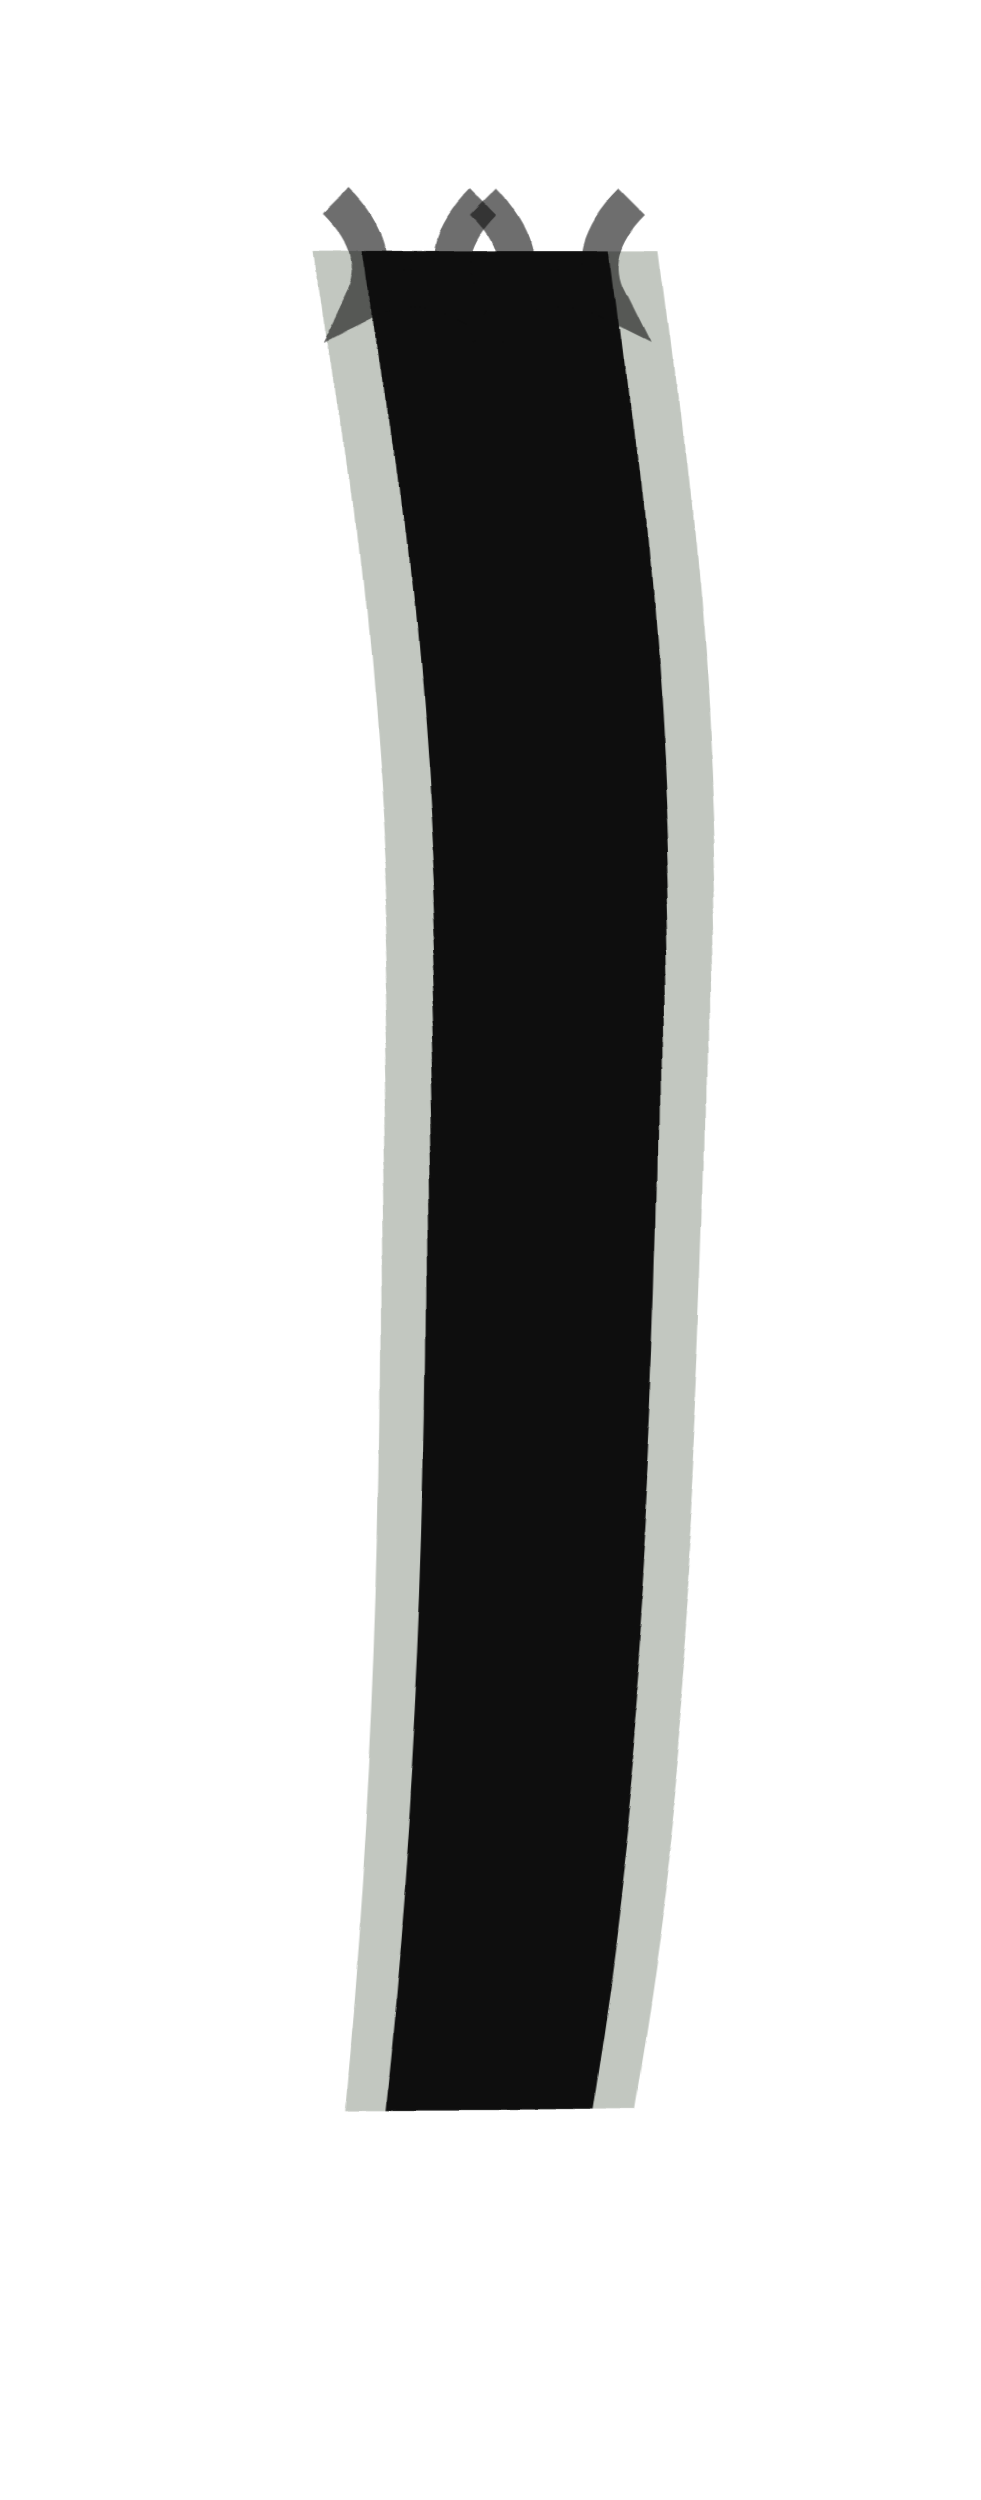
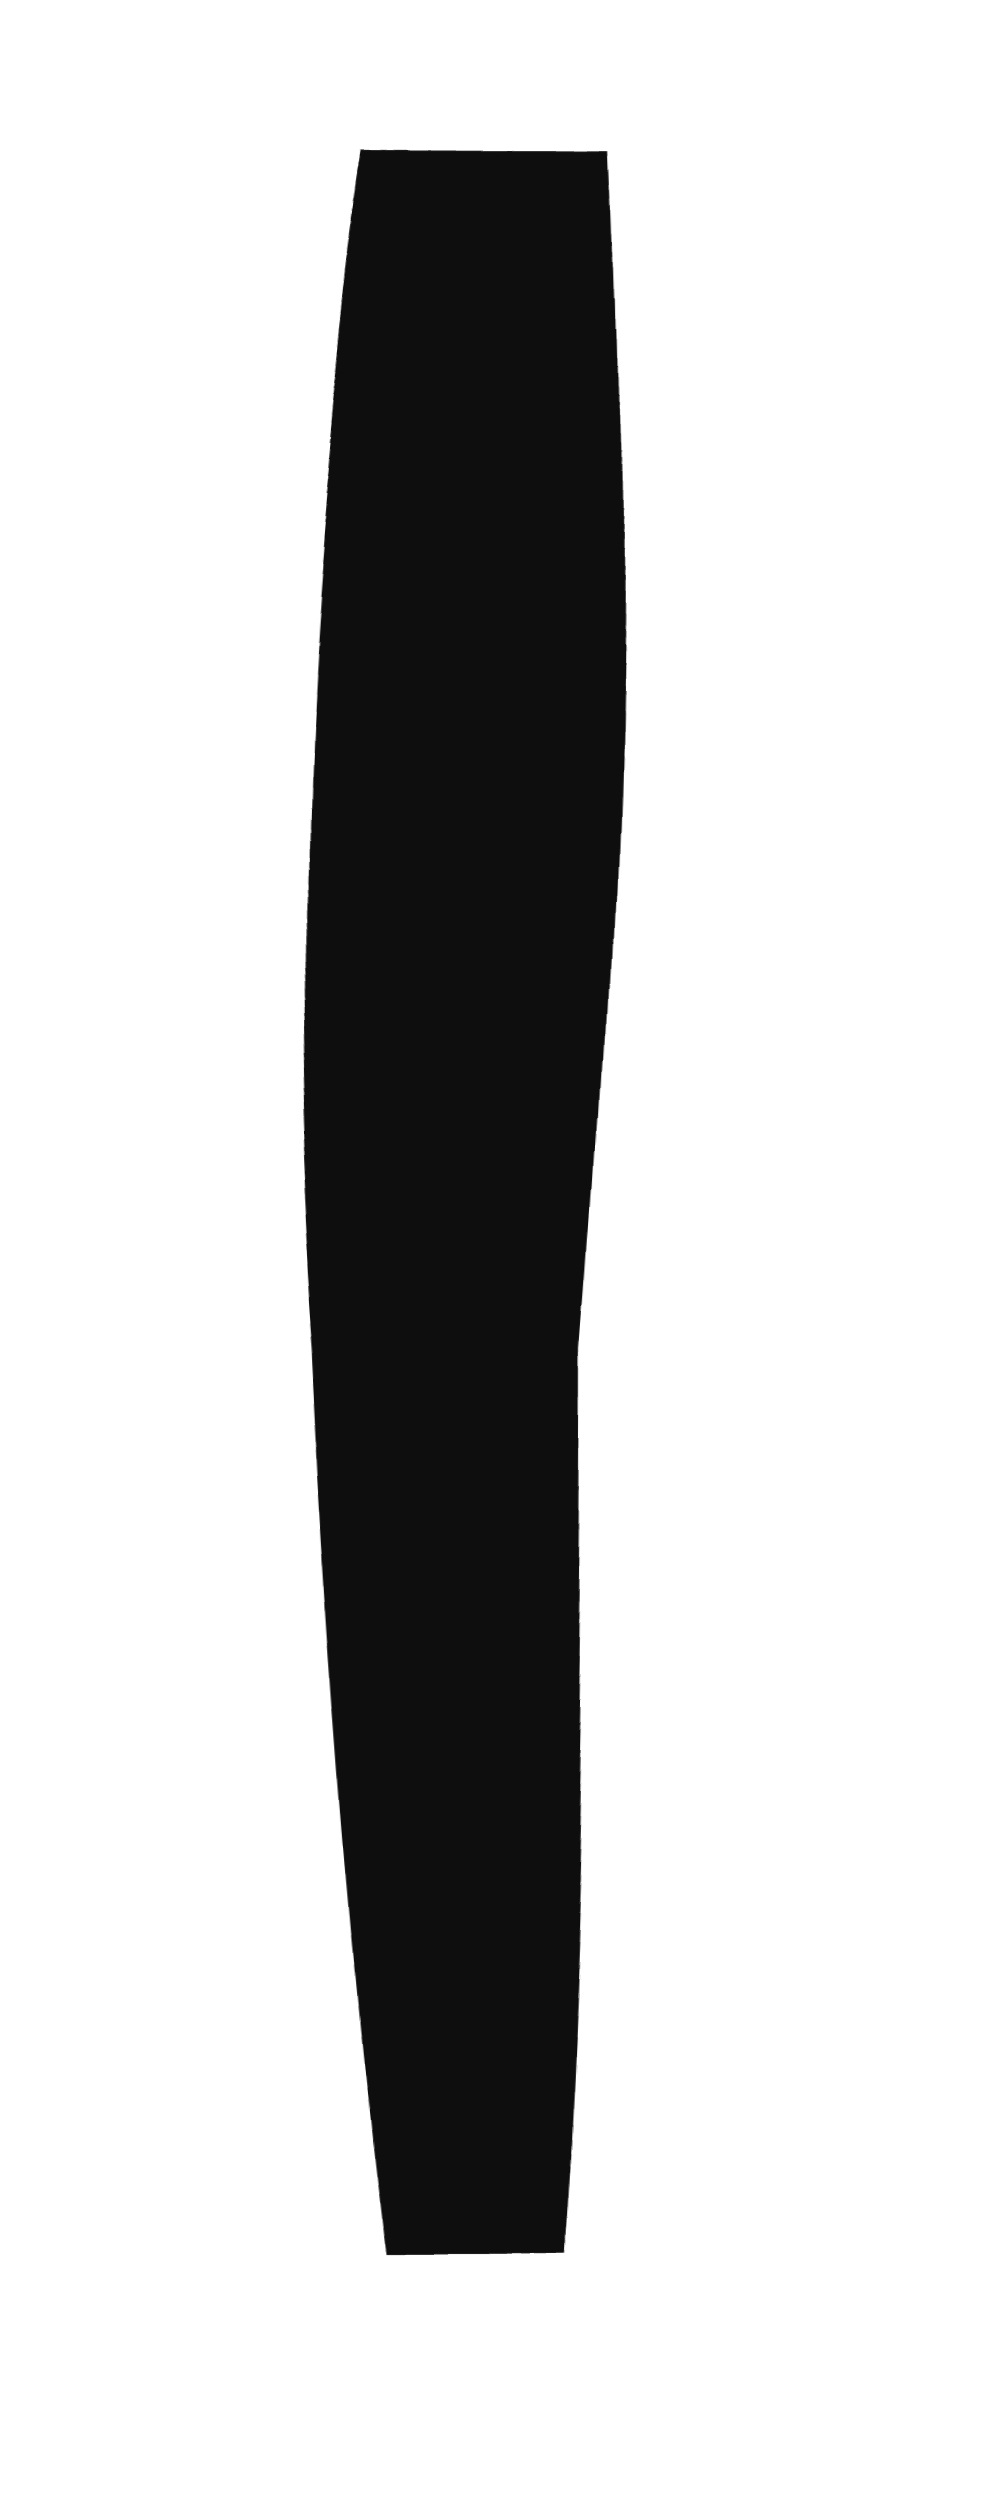
<svg xmlns="http://www.w3.org/2000/svg" viewBox="0 0 40 102" width="40" height="102">
  <defs>
    <filter id="ink" x="-40%" y="-40%" width="180%" height="180%">
      <feTurbulence type="fractalNoise" baseFrequency="0.03" numOctaves="1" seed="7" result="n" />
-       <feDisplacementMap in="SourceGraphic" in2="n" scale="2.6" xChannelSelector="R" yChannelSelector="G" />
+       <feDisplacementMap in="SourceGraphic" in2="n" scale="2.2" xChannelSelector="R" yChannelSelector="G" />
    </filter>
  </defs>
  <g filter="url(#ink)">
-     <path d="M13 10 Q18.0 48.0 14.4 86 L25.6 86 Q32.0 48.0 27 10 Z" fill="#c2c7c0" />
-     <path d="M15 10 Q20.0 48.0 16.0 86 L24.0 86 Q30.0 48.0 25 10 Z" fill="#0e0e0e" />
-     <path d="M14 8 Q16 10 15 12 Q17 11 19 12 Q18 10 20 8" fill="none" stroke="#0e0e0e" stroke-width="1.5" opacity="0.6" />
-     <path d="M26 8 Q24 10 25 12 Q23 11 21 12 Q22 10 20 8" fill="none" stroke="#0e0e0e" stroke-width="1.5" opacity="0.6" />
+     <path d="M15 6 Q11 30 13 55 Q14 75 16 92 L23 92 Q24 75 24 55 Q26 30 25 6 Z" fill="#0e0e0e" />
  </g>
</svg>
